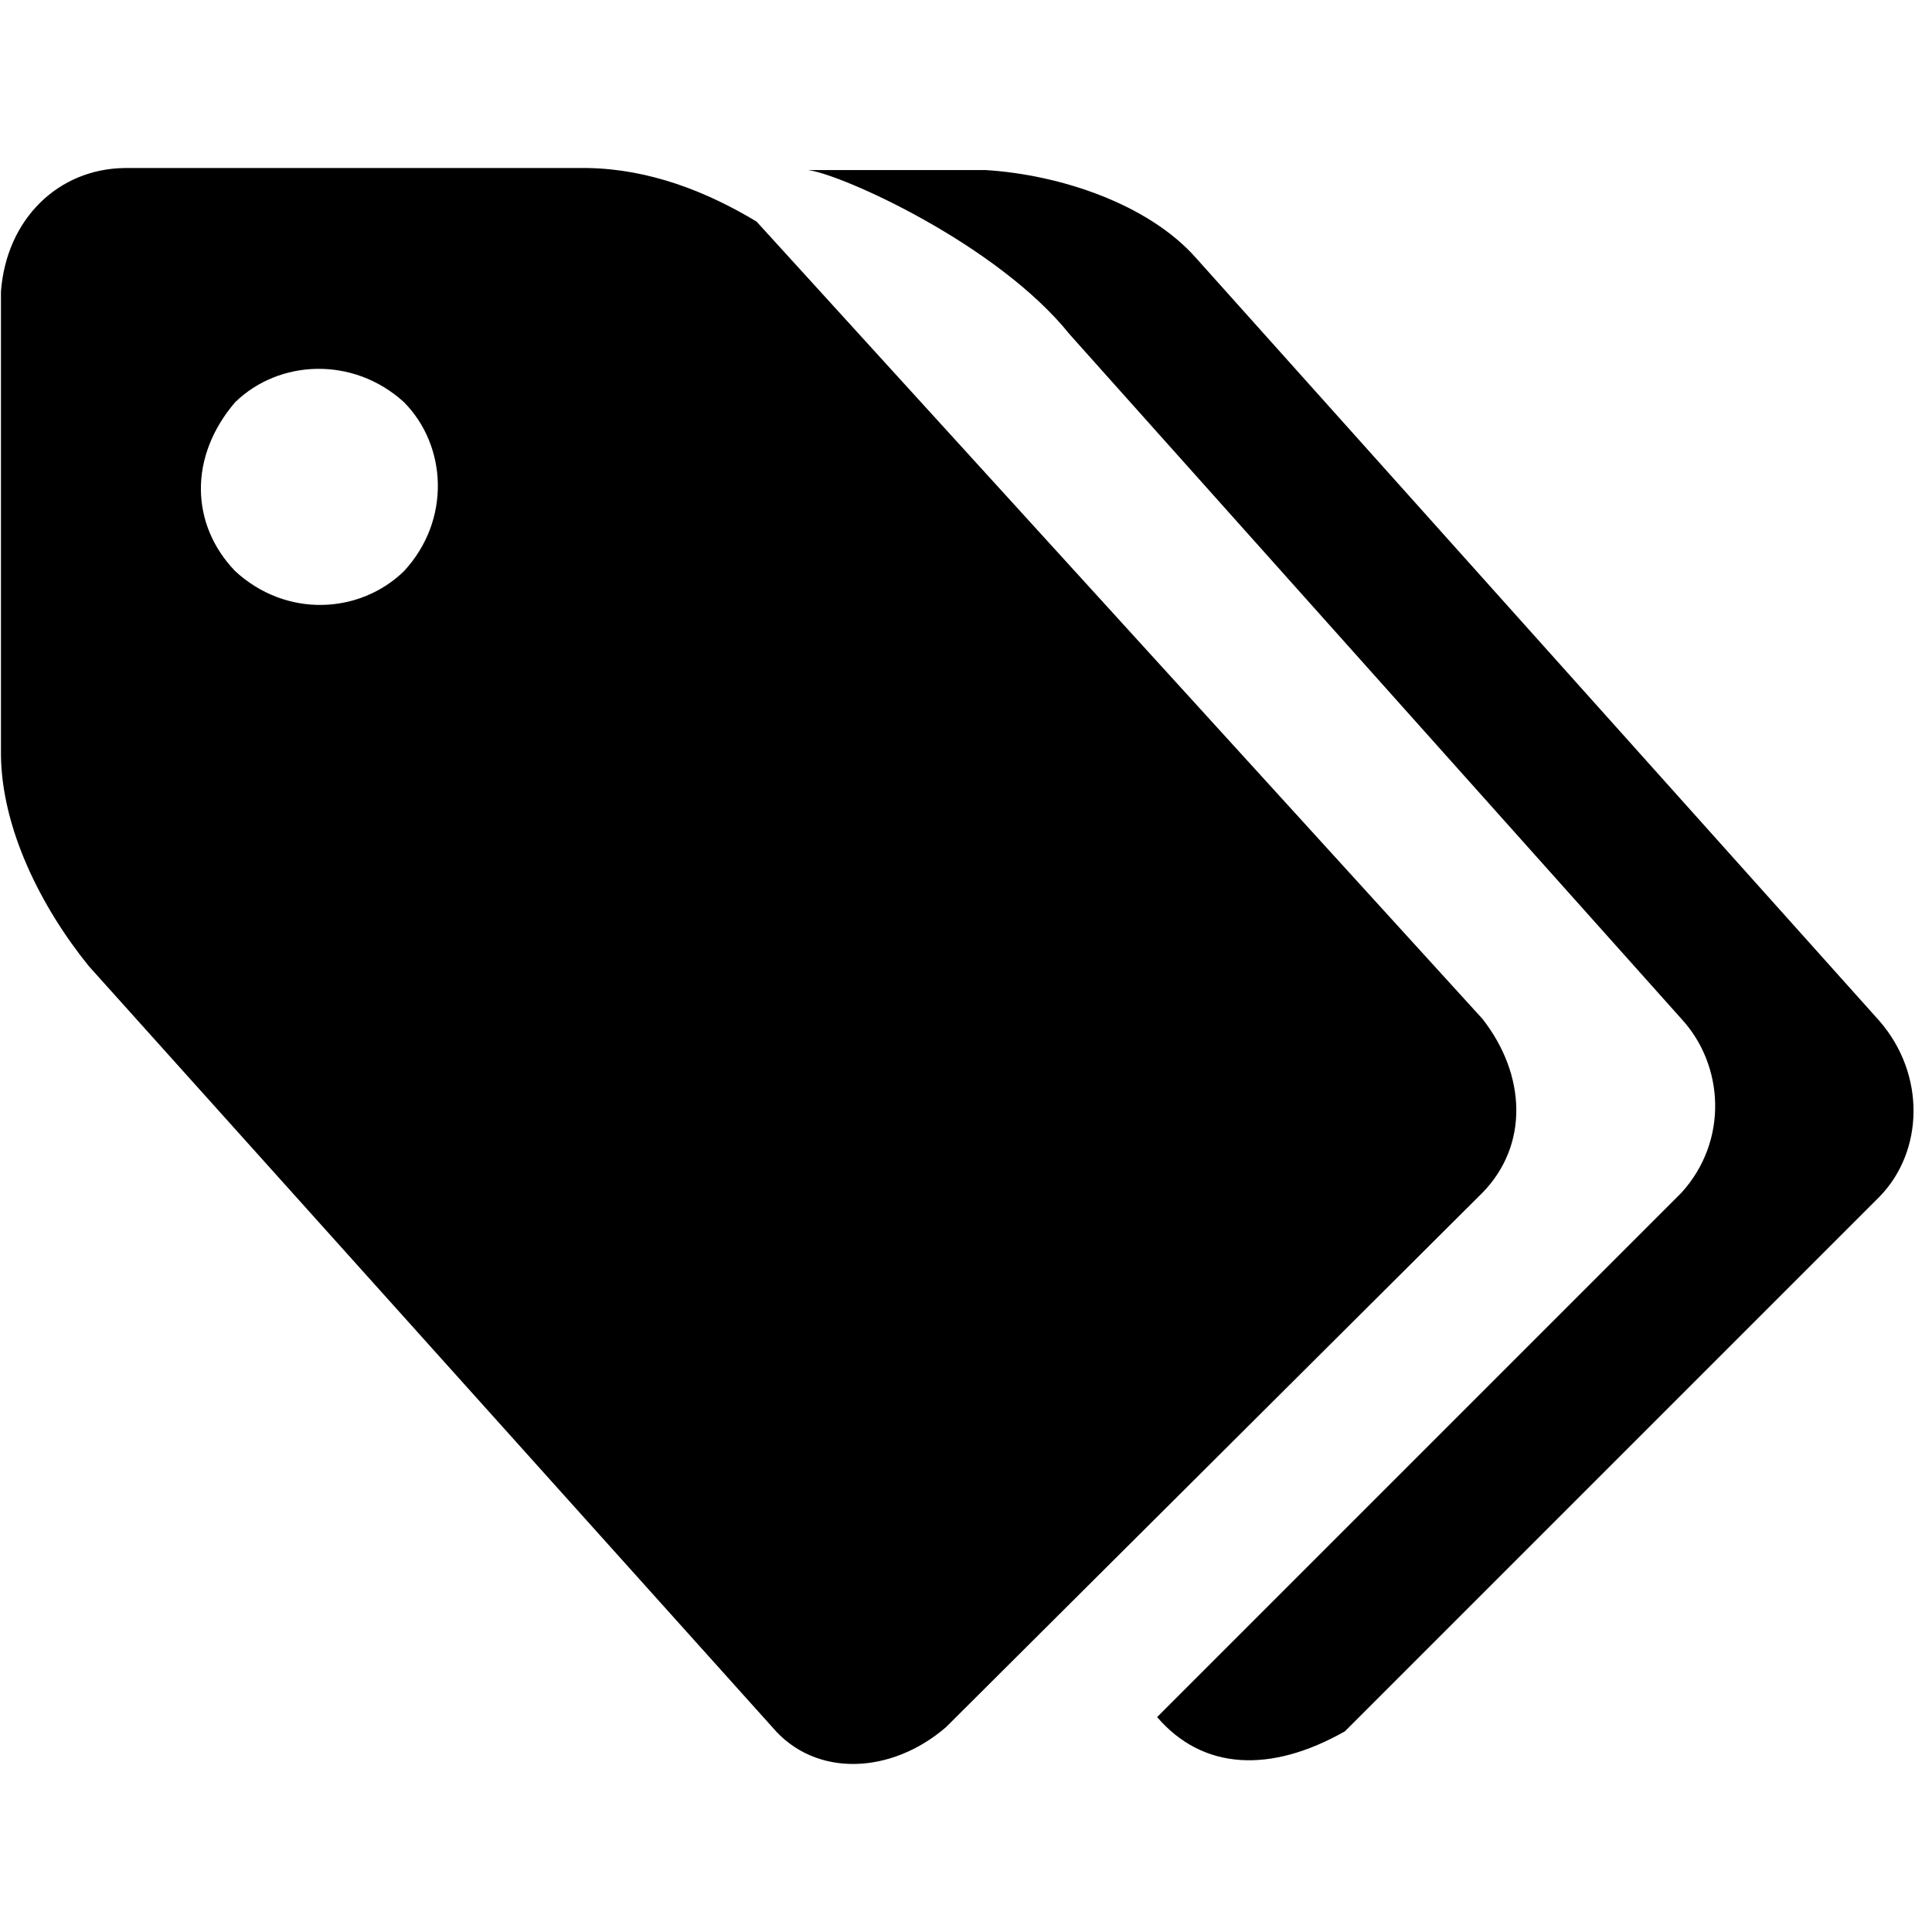
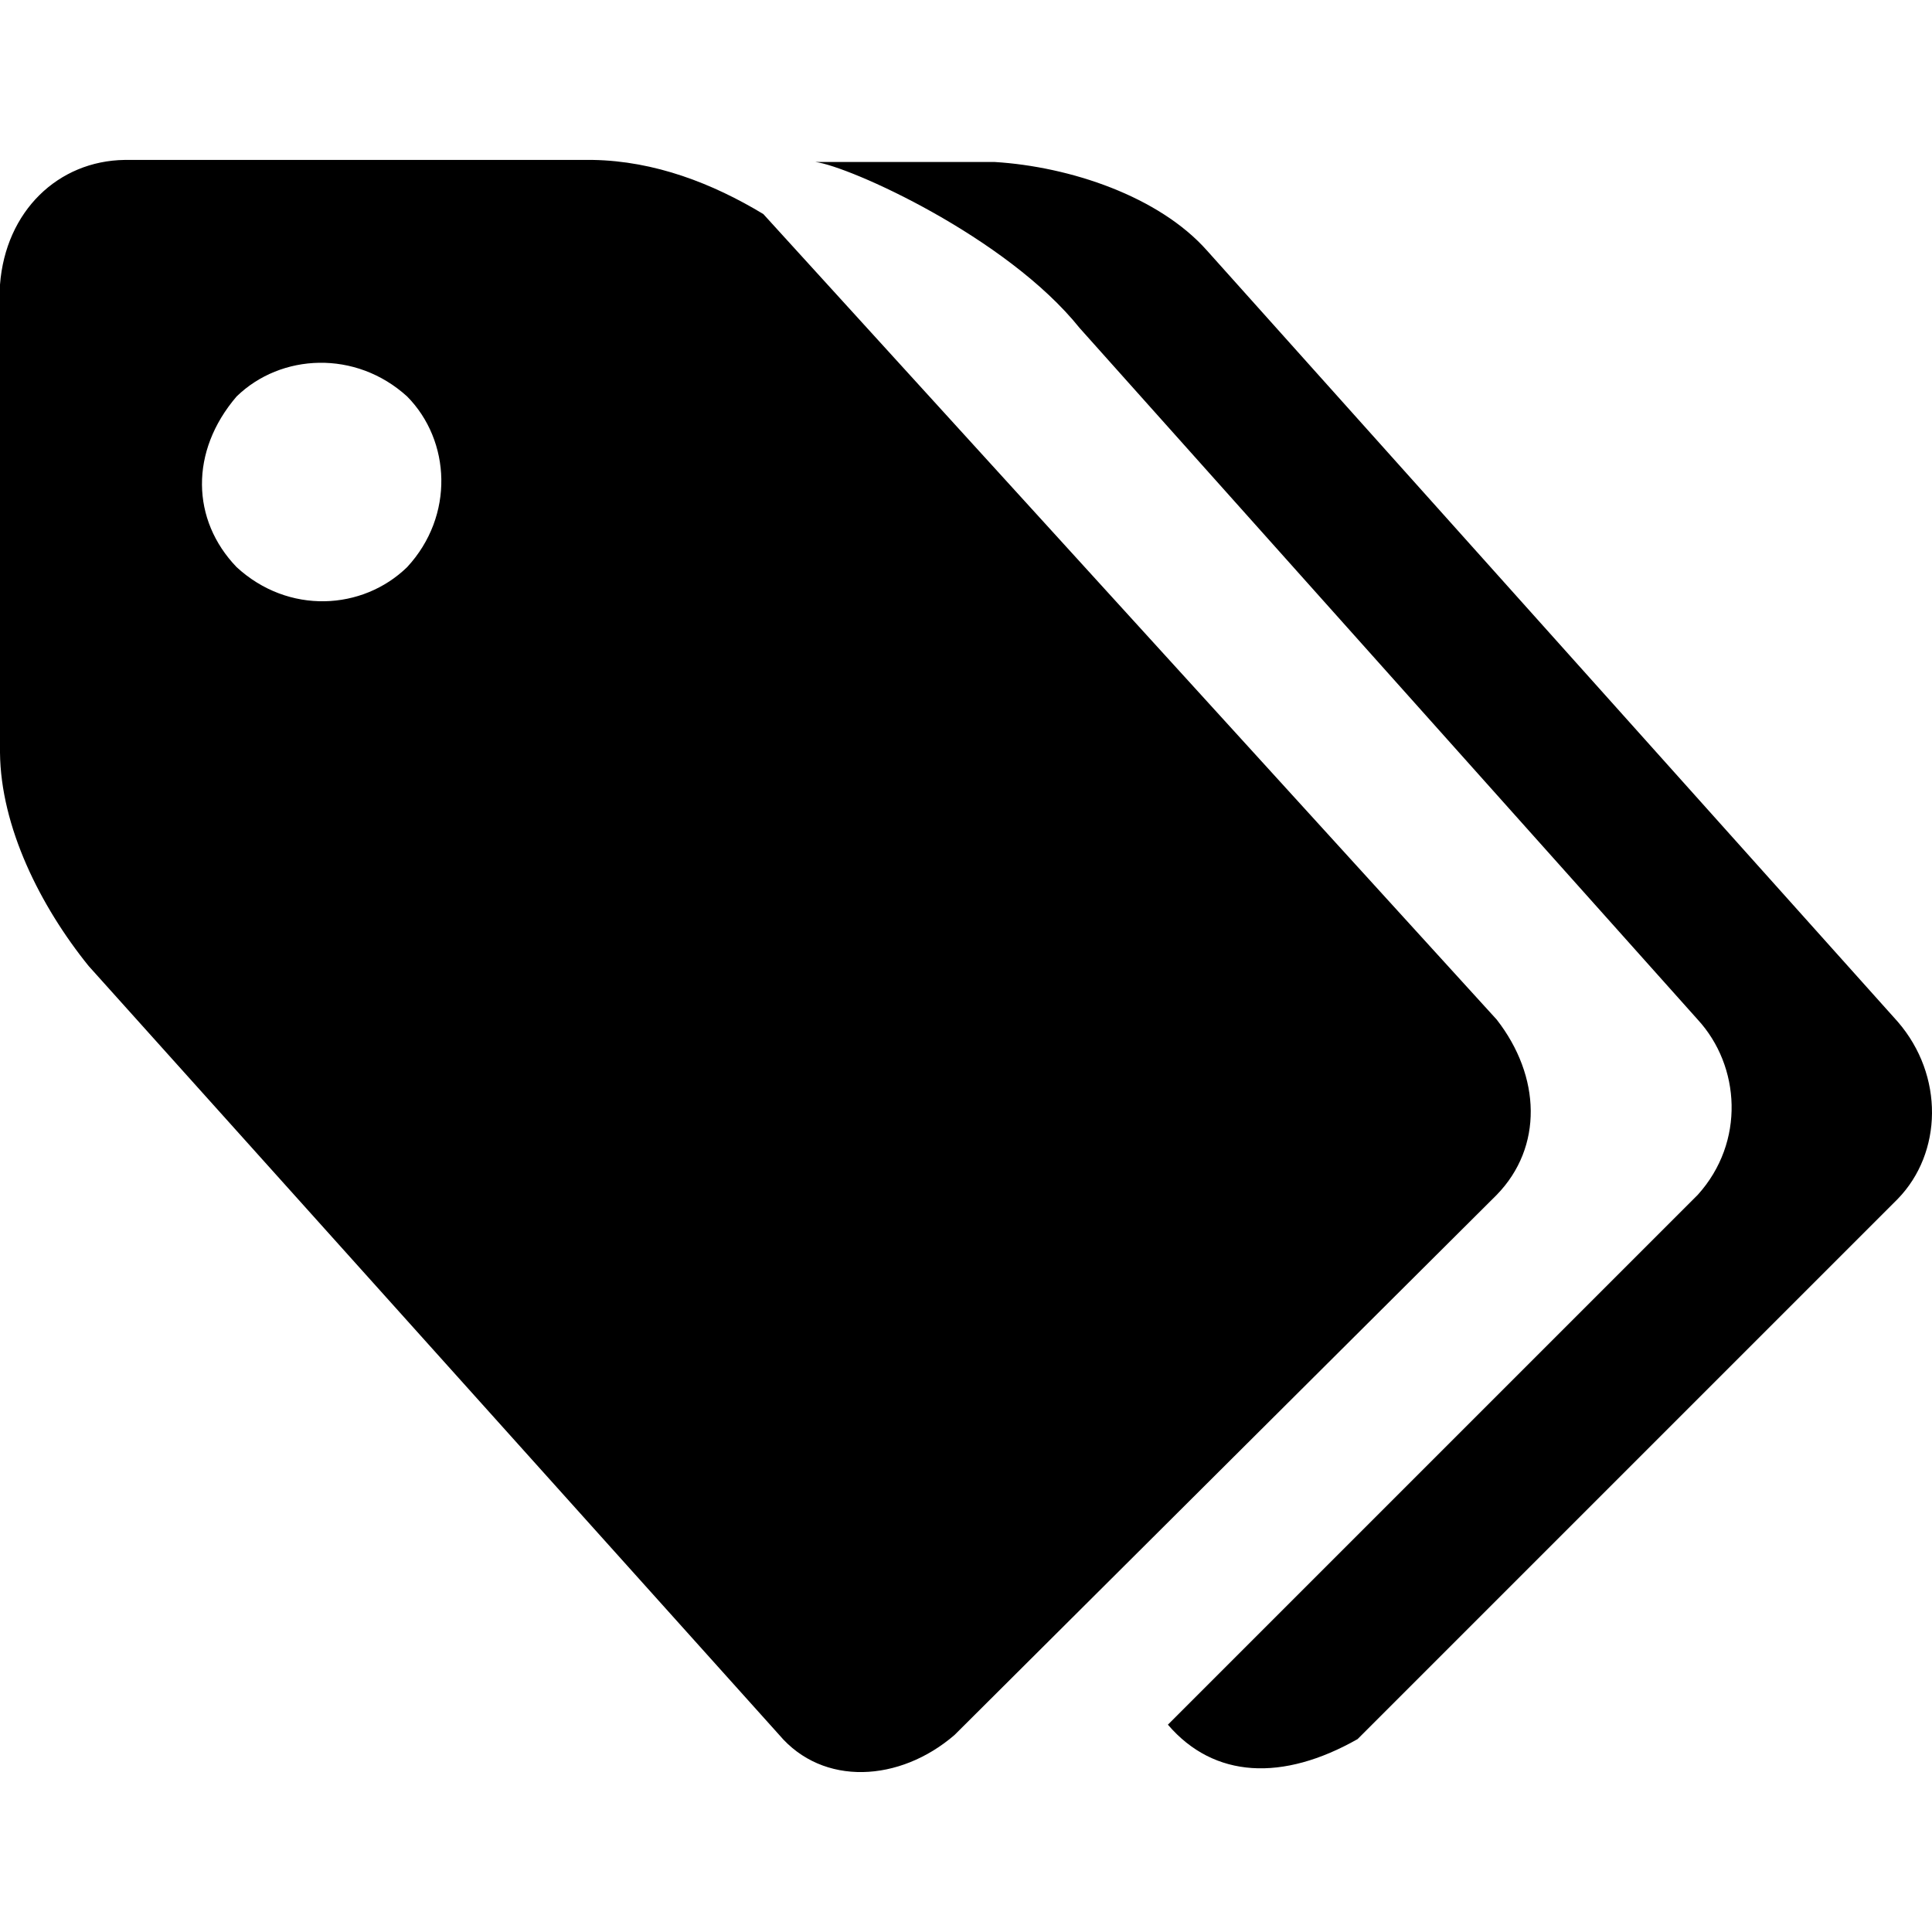
- <svg xmlns="http://www.w3.org/2000/svg" width="987.979" height="997.019" id="svg2" version="1.0">
+ <svg xmlns="http://www.w3.org/2000/svg" width="512" height="512" id="svg2" version="1.0">
  <defs id="defs4" />
-   <g id="layer1" transform="translate(-374.2178,422.7827)">
-     <g id="g10311" transform="matrix(0.5266055,0,0,-0.5266055,374.7073,472.7955)">
+   <g id="layer1" transform="translate(-374.2178,-62.23637)">
+     <g id="g10311" transform="matrix(0.2731733,0,0,-0.2731733,374.2178,524.2132)">
      <path id="path10313" d="m 0,961 0,454 c 5.433,71.284 56.328,120.124 121,121 l 454,0 c 60.223,-1.01 116.325,-22.797 165.5,-52.5 L 1452,702 c 42.9,-55.091 45.101,-123.645 0,-170 L 926,8 C 872.85,-37.861 798.363,-42.012 756,8 L 86,754 C 38.904,812.288 0.698,889.013 0,961 z m 229.5,180 c 50.246,-46.326 122.363,-42.039 165.5,0 46.116,49.822 42.265,122.688 0,165.5 -49.887,45.413 -122.536,41.809 -165.5,0 -45.604,-53.264 -43.891,-119.809 0,-165.5 z m 561.5,393 174,0 c 72.946,-4.498 159.27,-33.245 206,-86 l 670,-748 c 45.273,-52.277 43.432,-127.361 0,-172 L 1317,4 c -72.621,-41.167 -139.175,-38.295 -184,14 l 514,514 c 46.283,51.211 41.34,125.07 0,170 l -599.567,670.856 C 976.461,1461.436 823.667,1530 791,1534 z" style="fill:currentColor" />
    </g>
  </g>
</svg>
